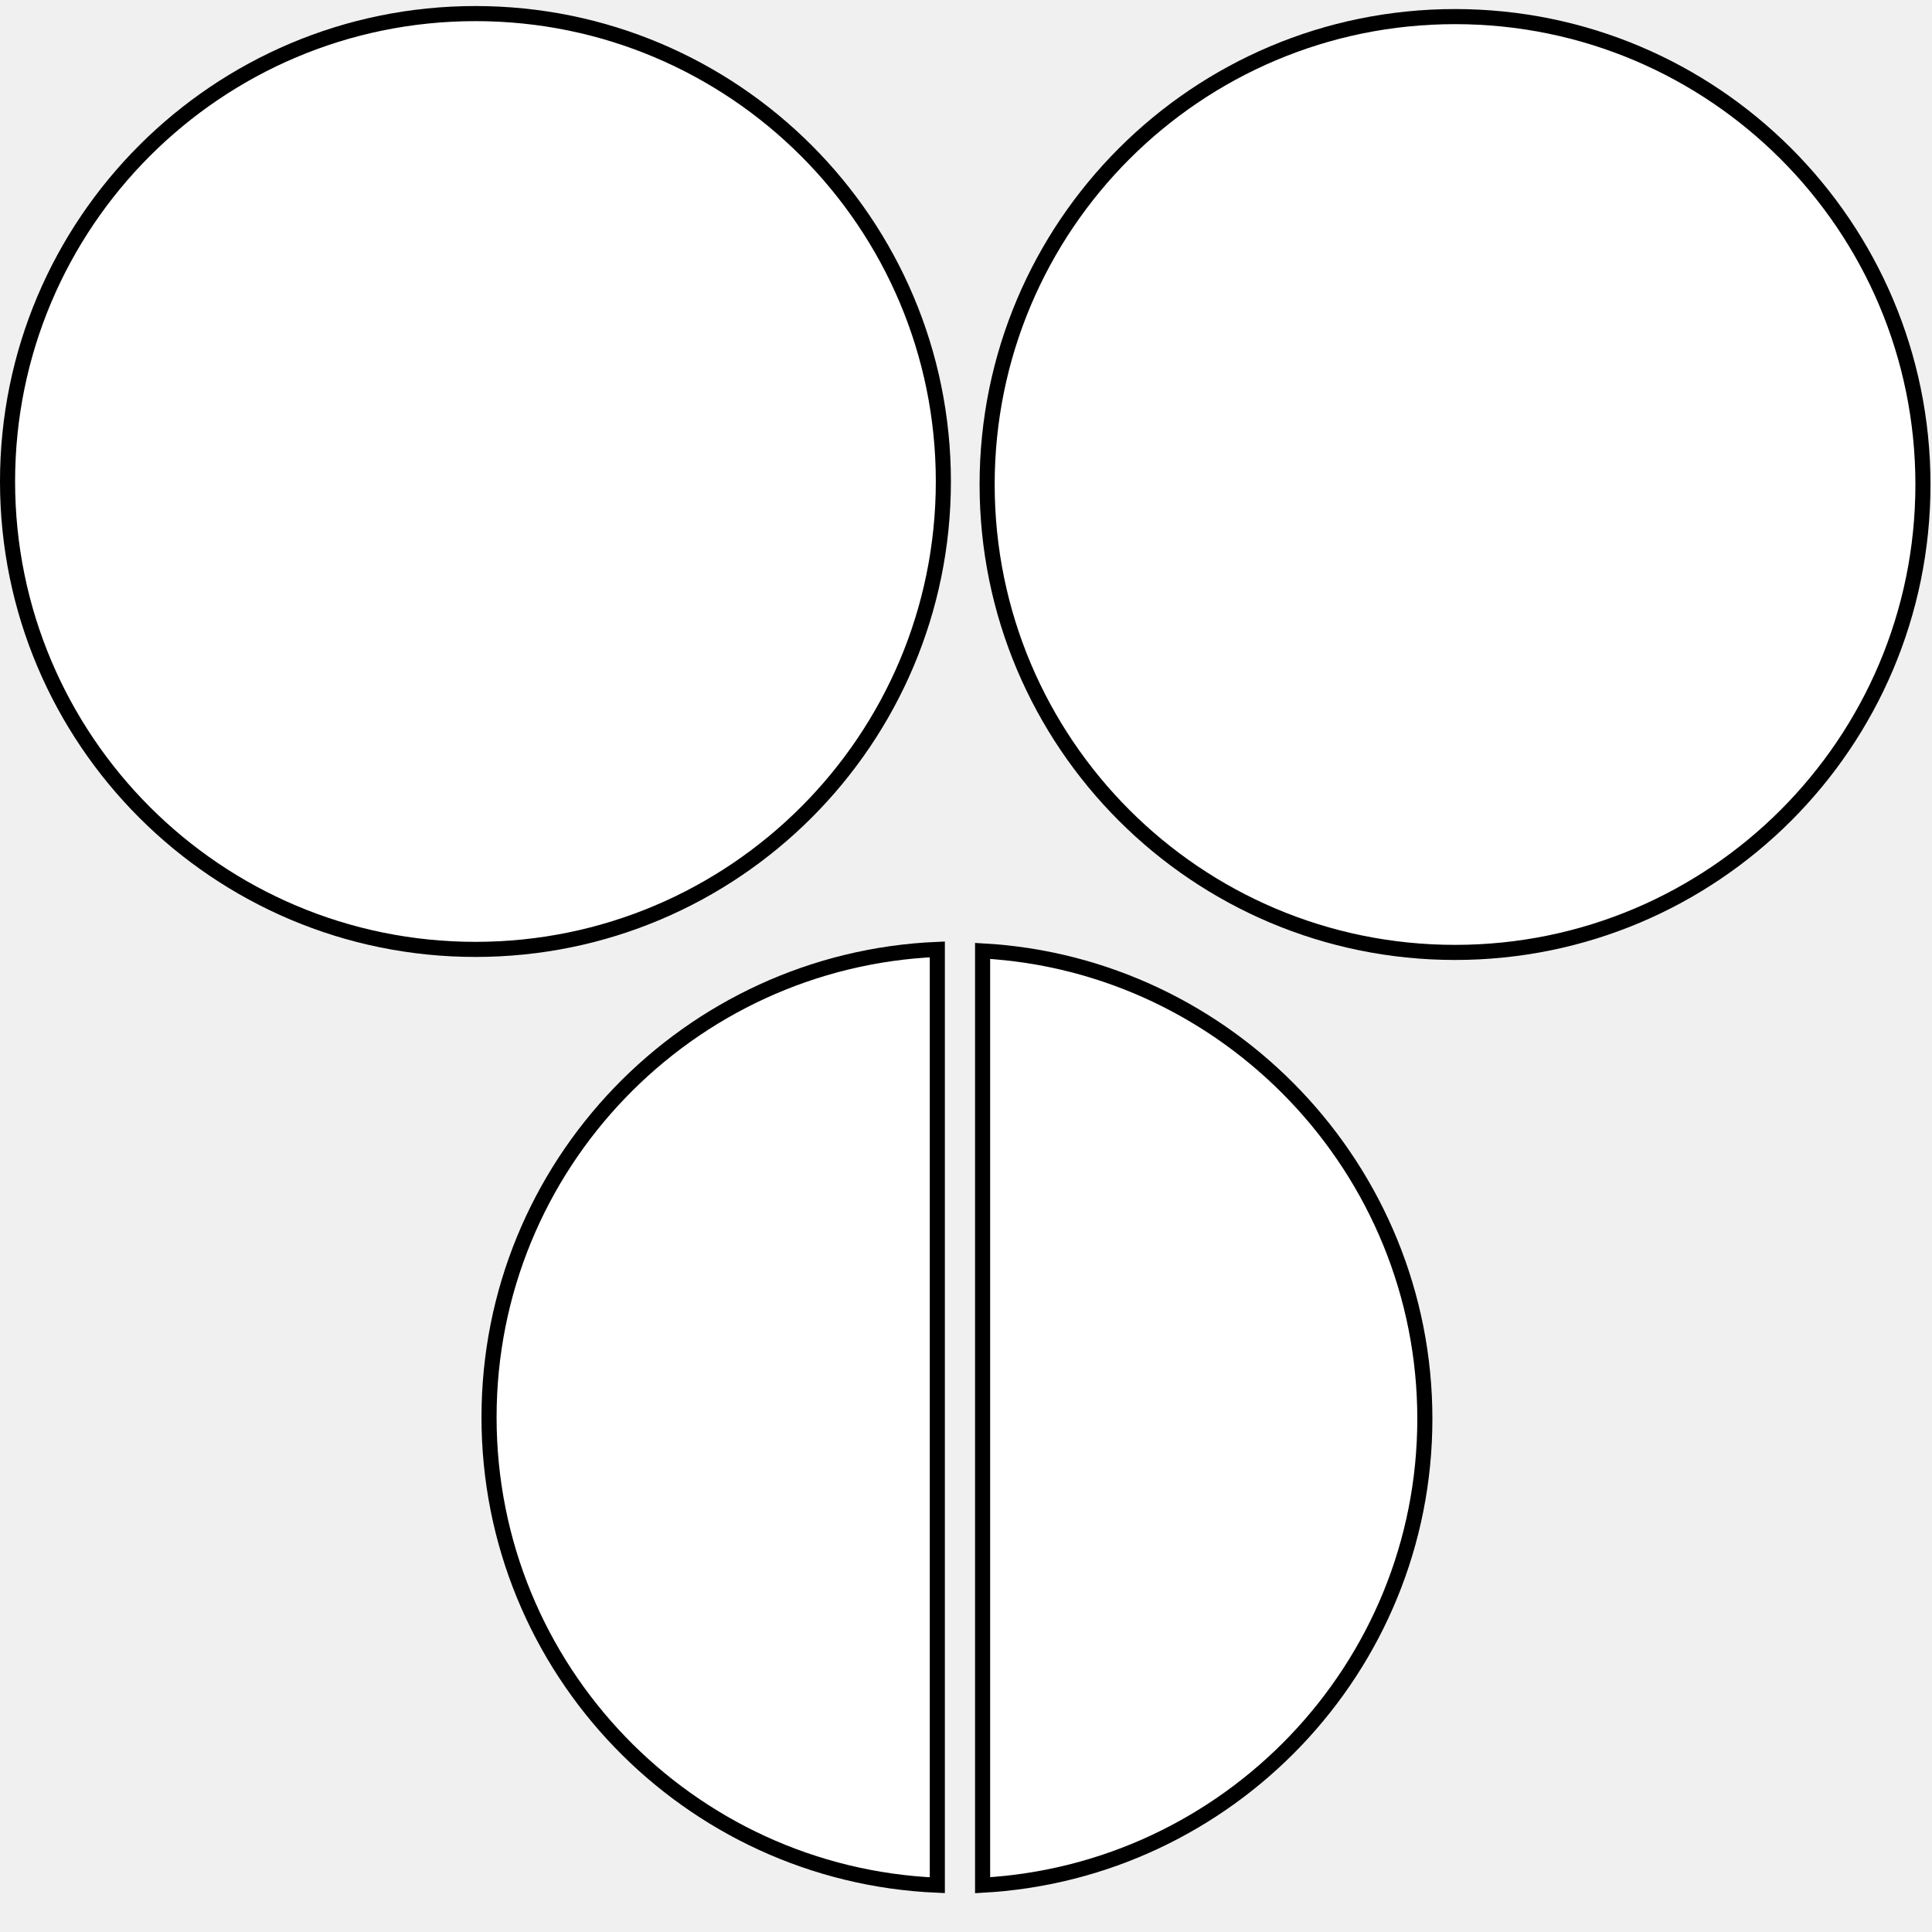
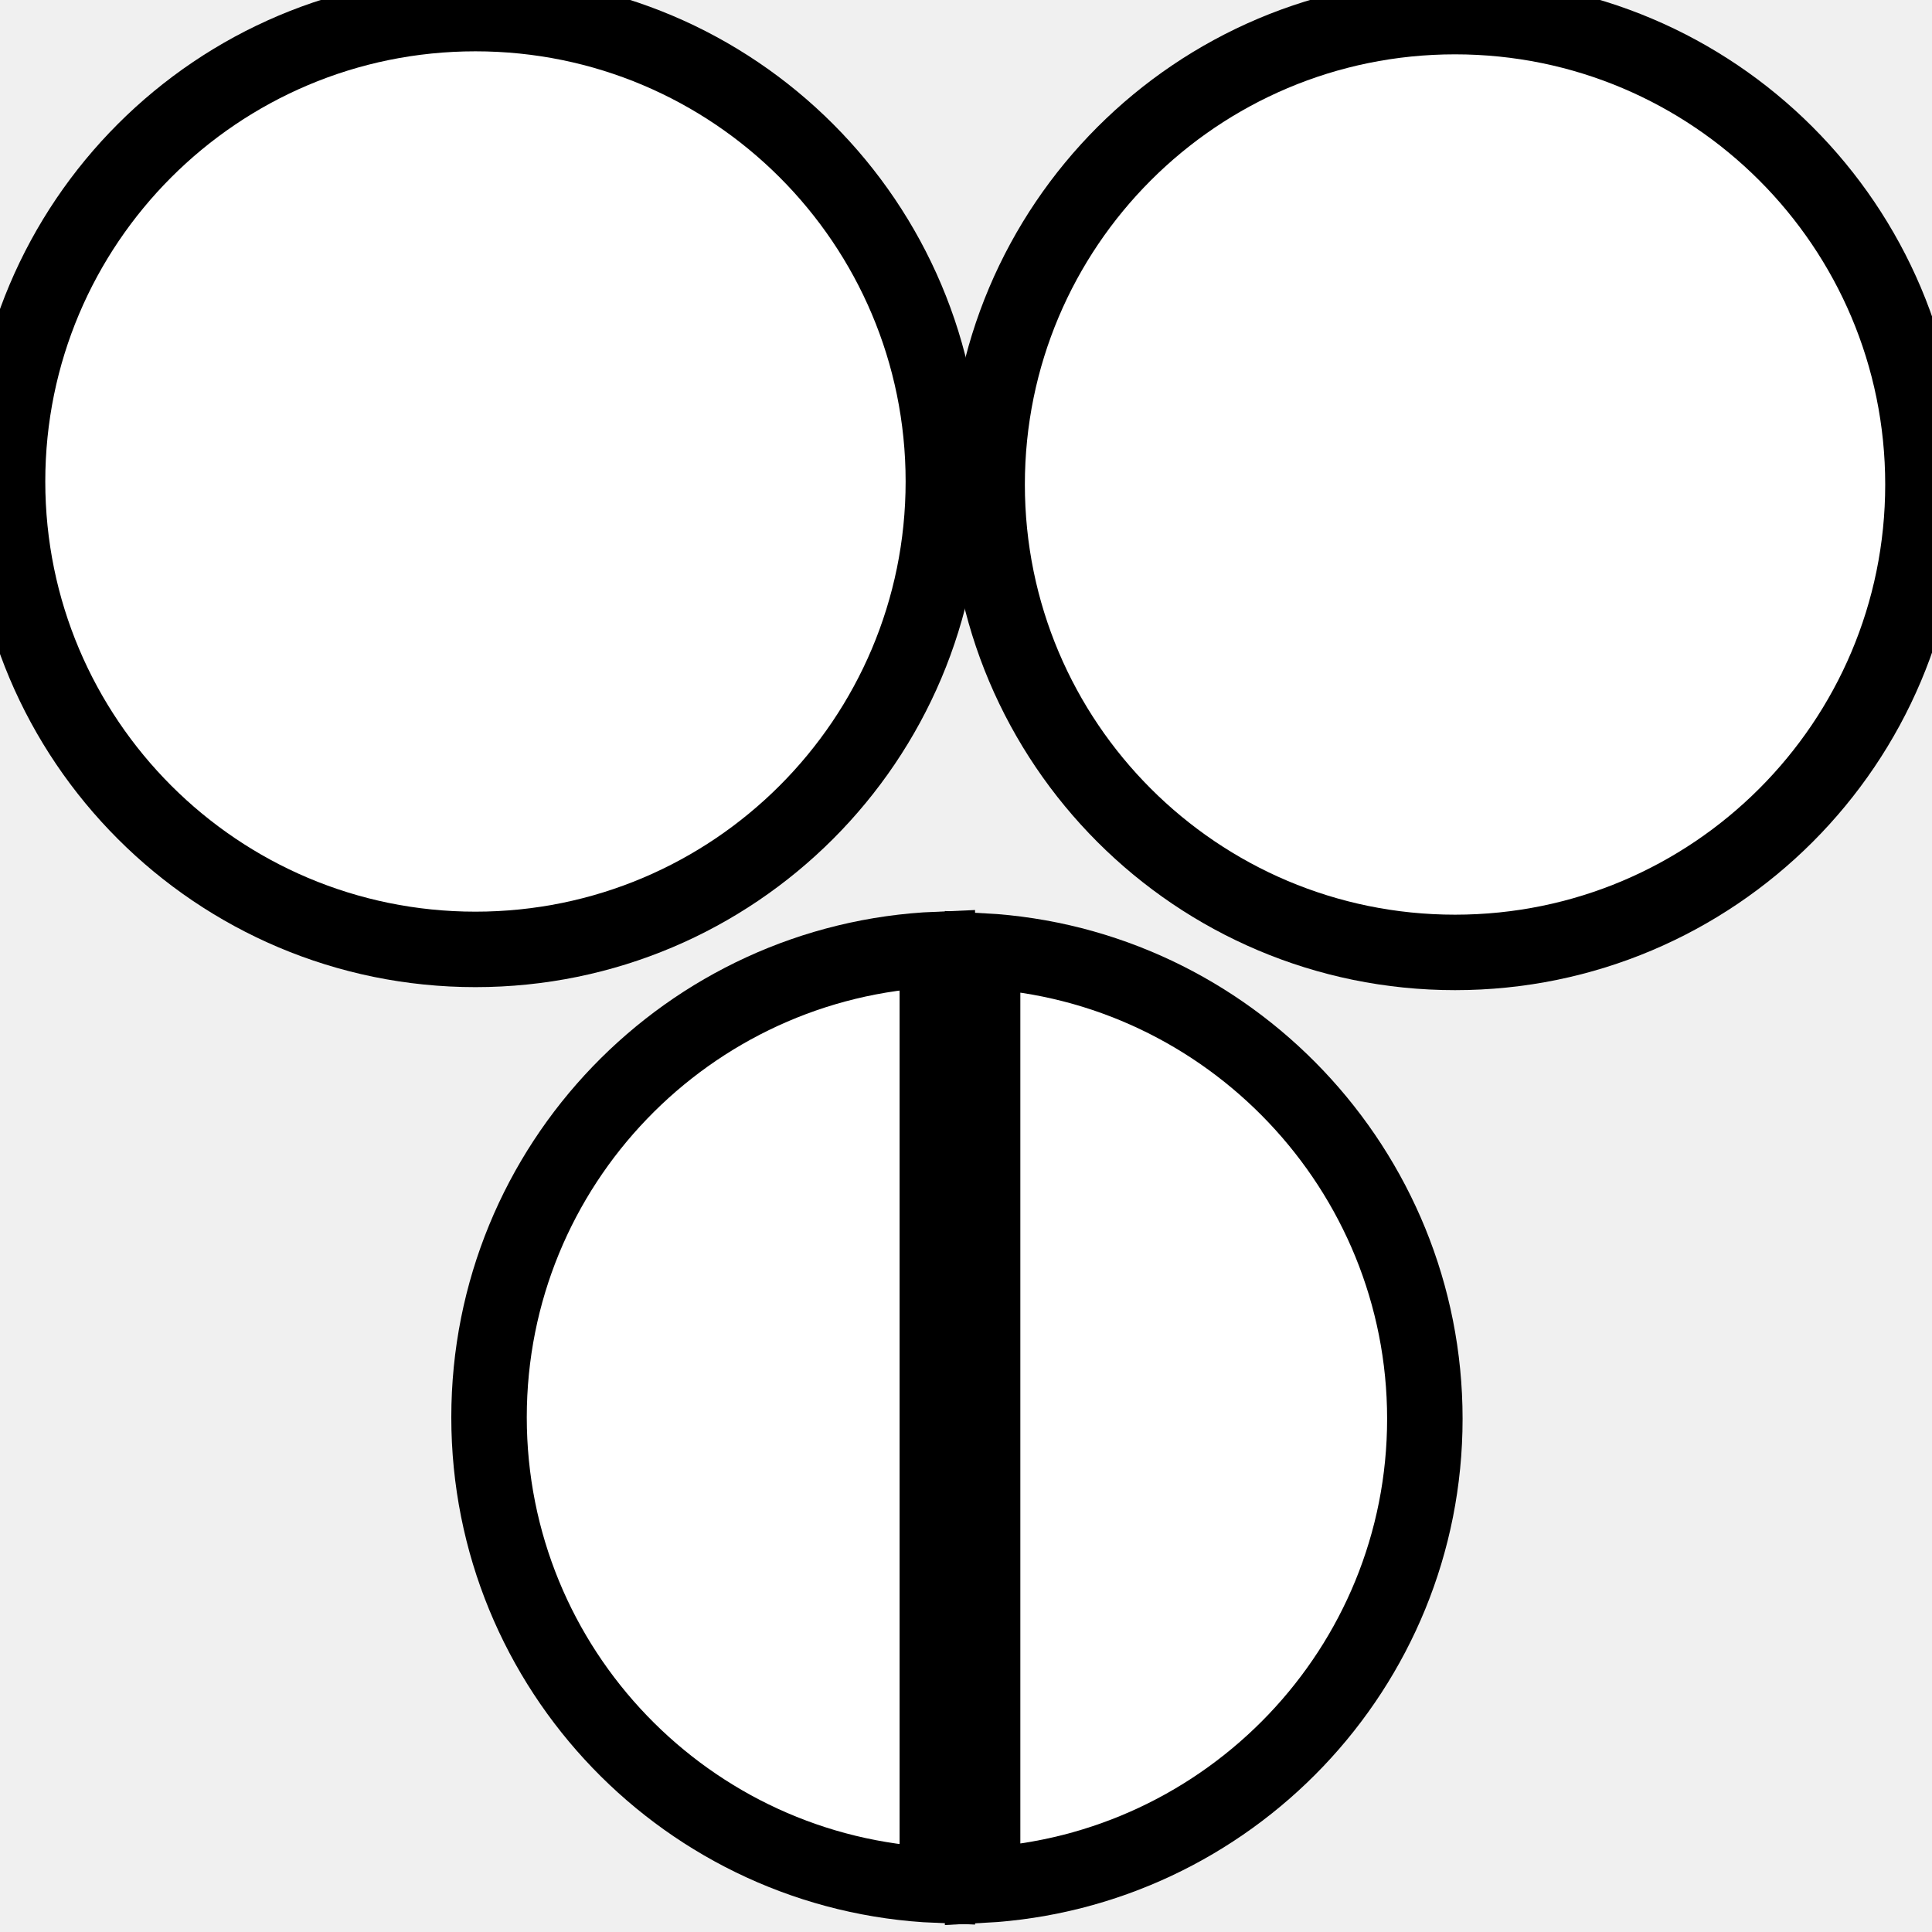
<svg xmlns="http://www.w3.org/2000/svg" version="1.1" id="Layer_1" x="0px" y="0px" viewBox="0 0 128 128" style="enable-background:new 0 0 128 128;" xml:space="preserve">
  <style type="text/css">
- 	.st0{fill:#FFFFFF;stroke:#000000;}
+ 	.st0{fill:#FFFFFF;stroke:#000000;stroke-width:5px;}
</style>
  <g>
	</g>
  <circle class="st0" cx="96.4" cy="32.1" r="31" />
  <circle class="st0" cx="31.5" cy="31.9" r="31" />
  <g>
    <path class="st0" d="M62.1,62.9c-16.5,0.7-29.7,14.3-29.7,31s13.2,30.3,29.7,31V62.9z" />
    <path class="st0" d="M65.1,63v61.9c16.3-0.9,29.3-14.4,29.3-30.9S81.4,63.9,65.1,63z" />
  </g>
</svg>
